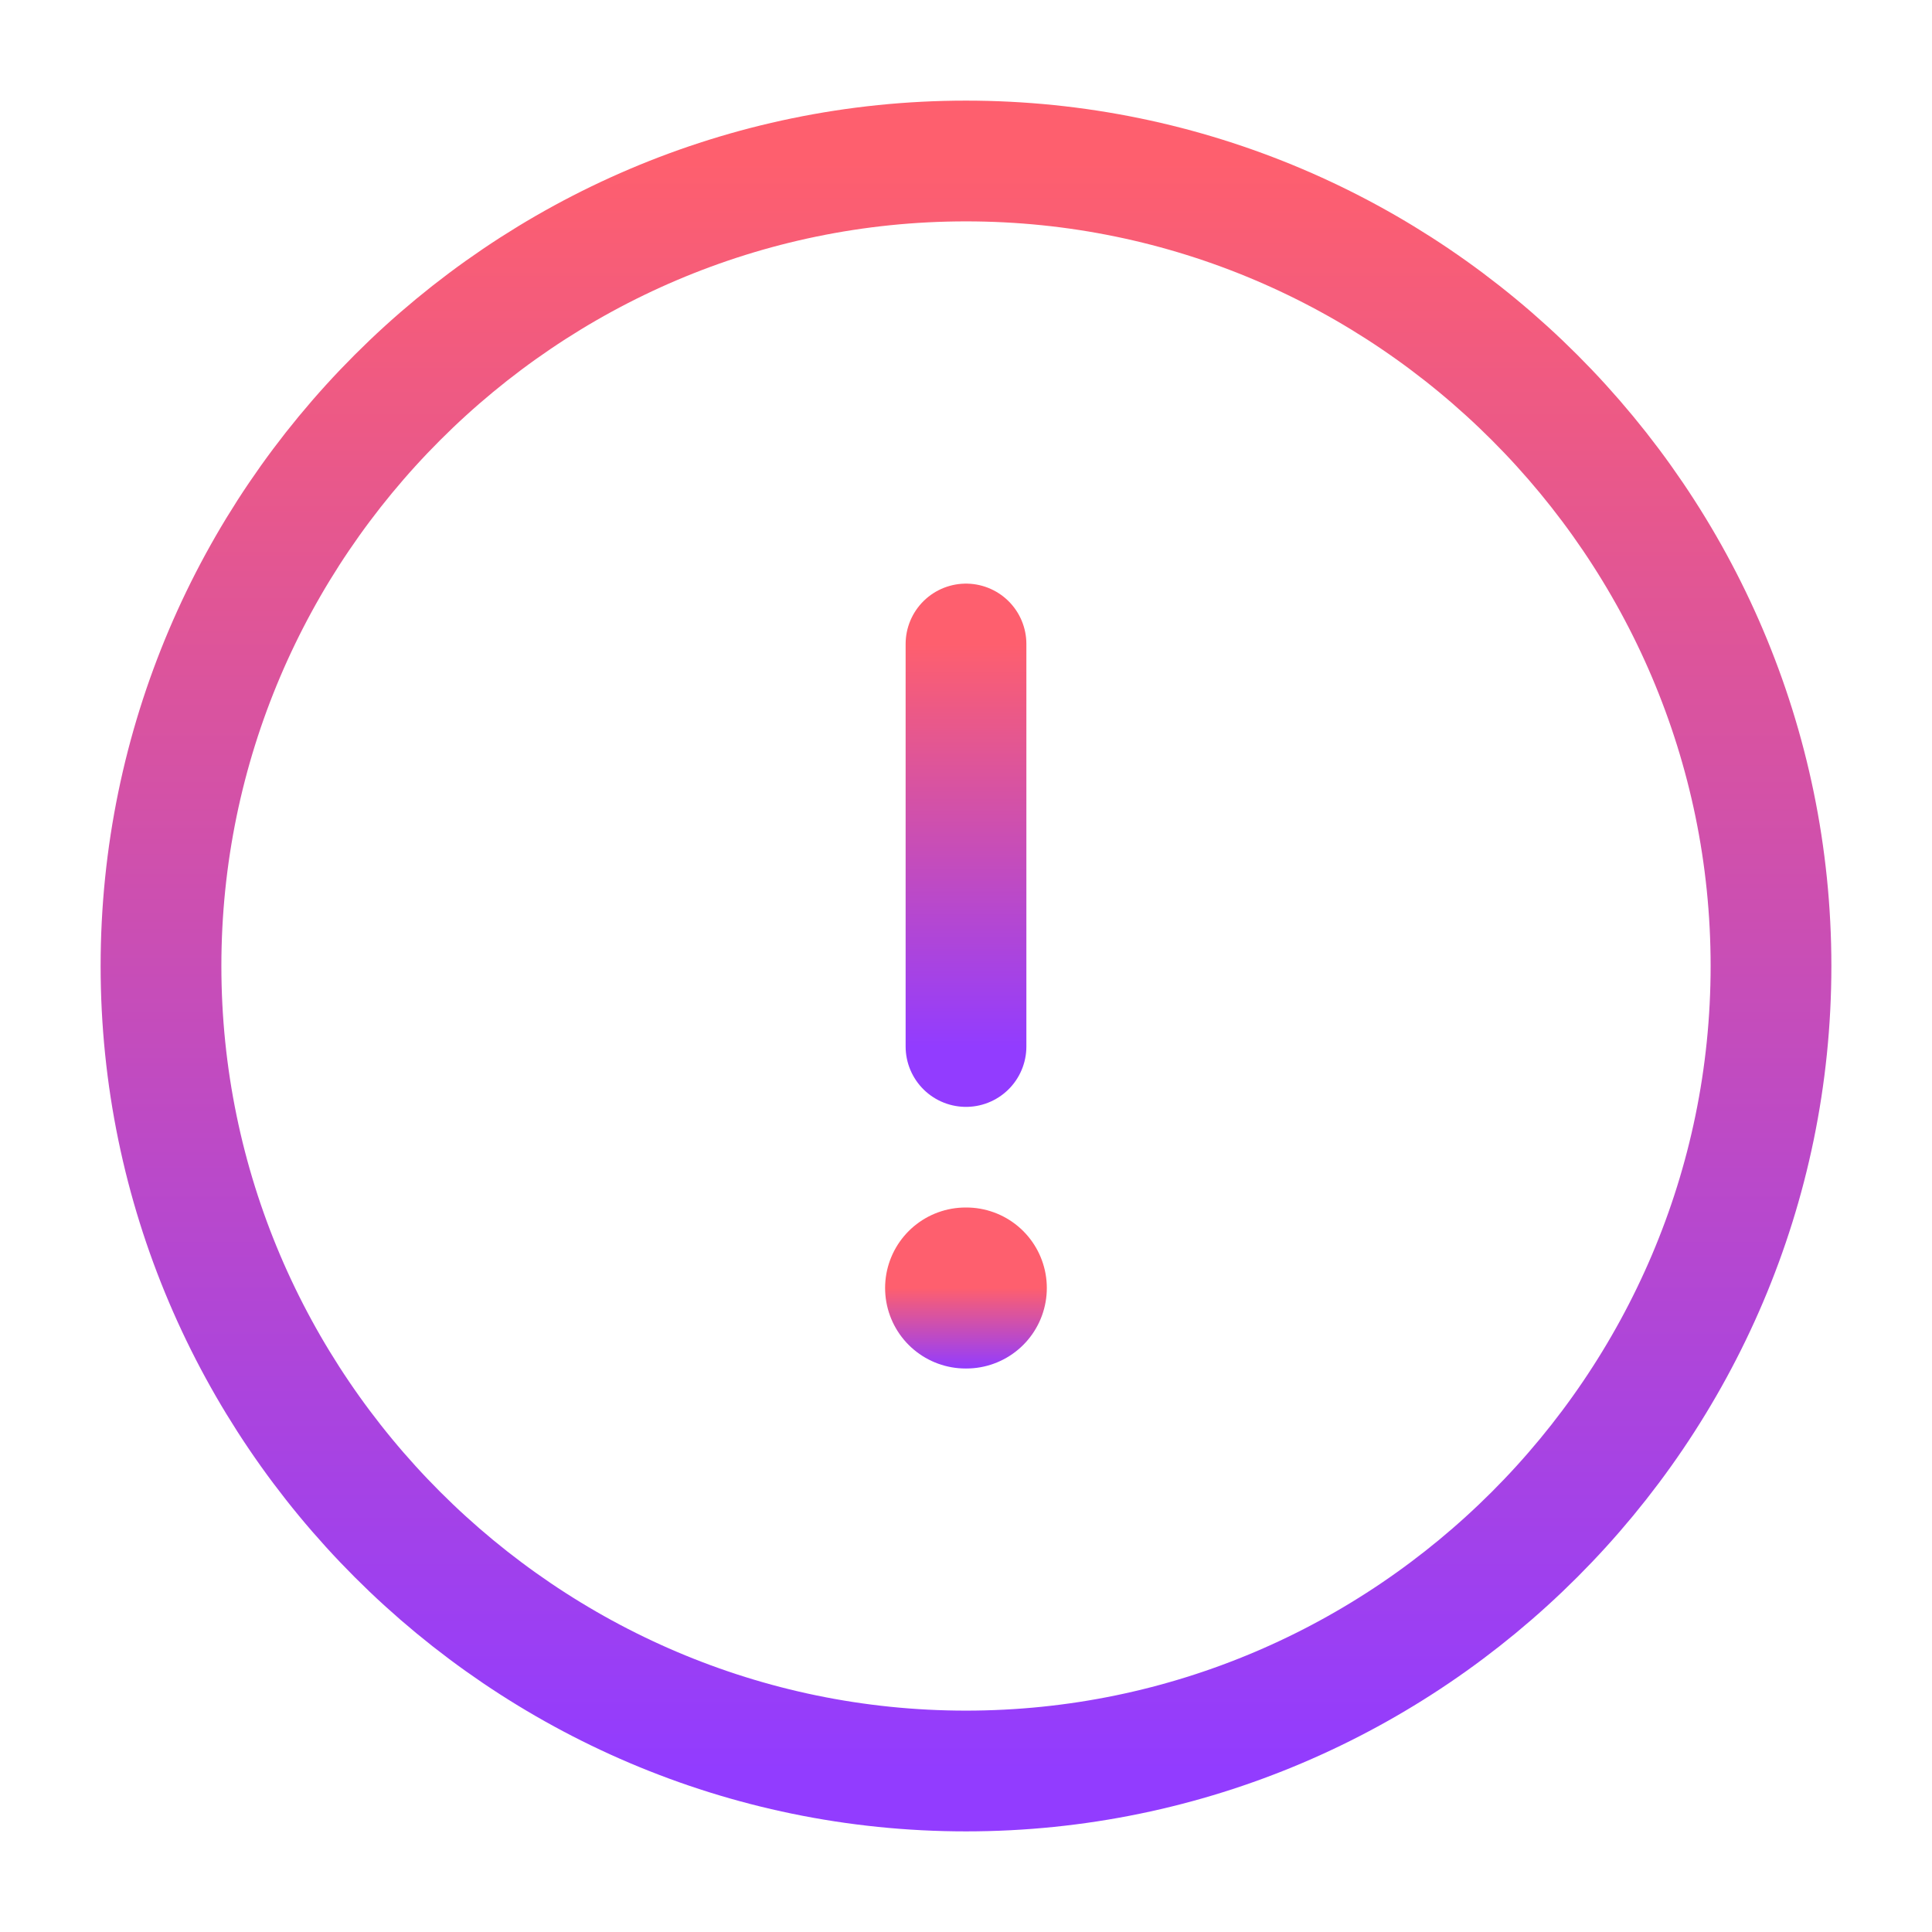
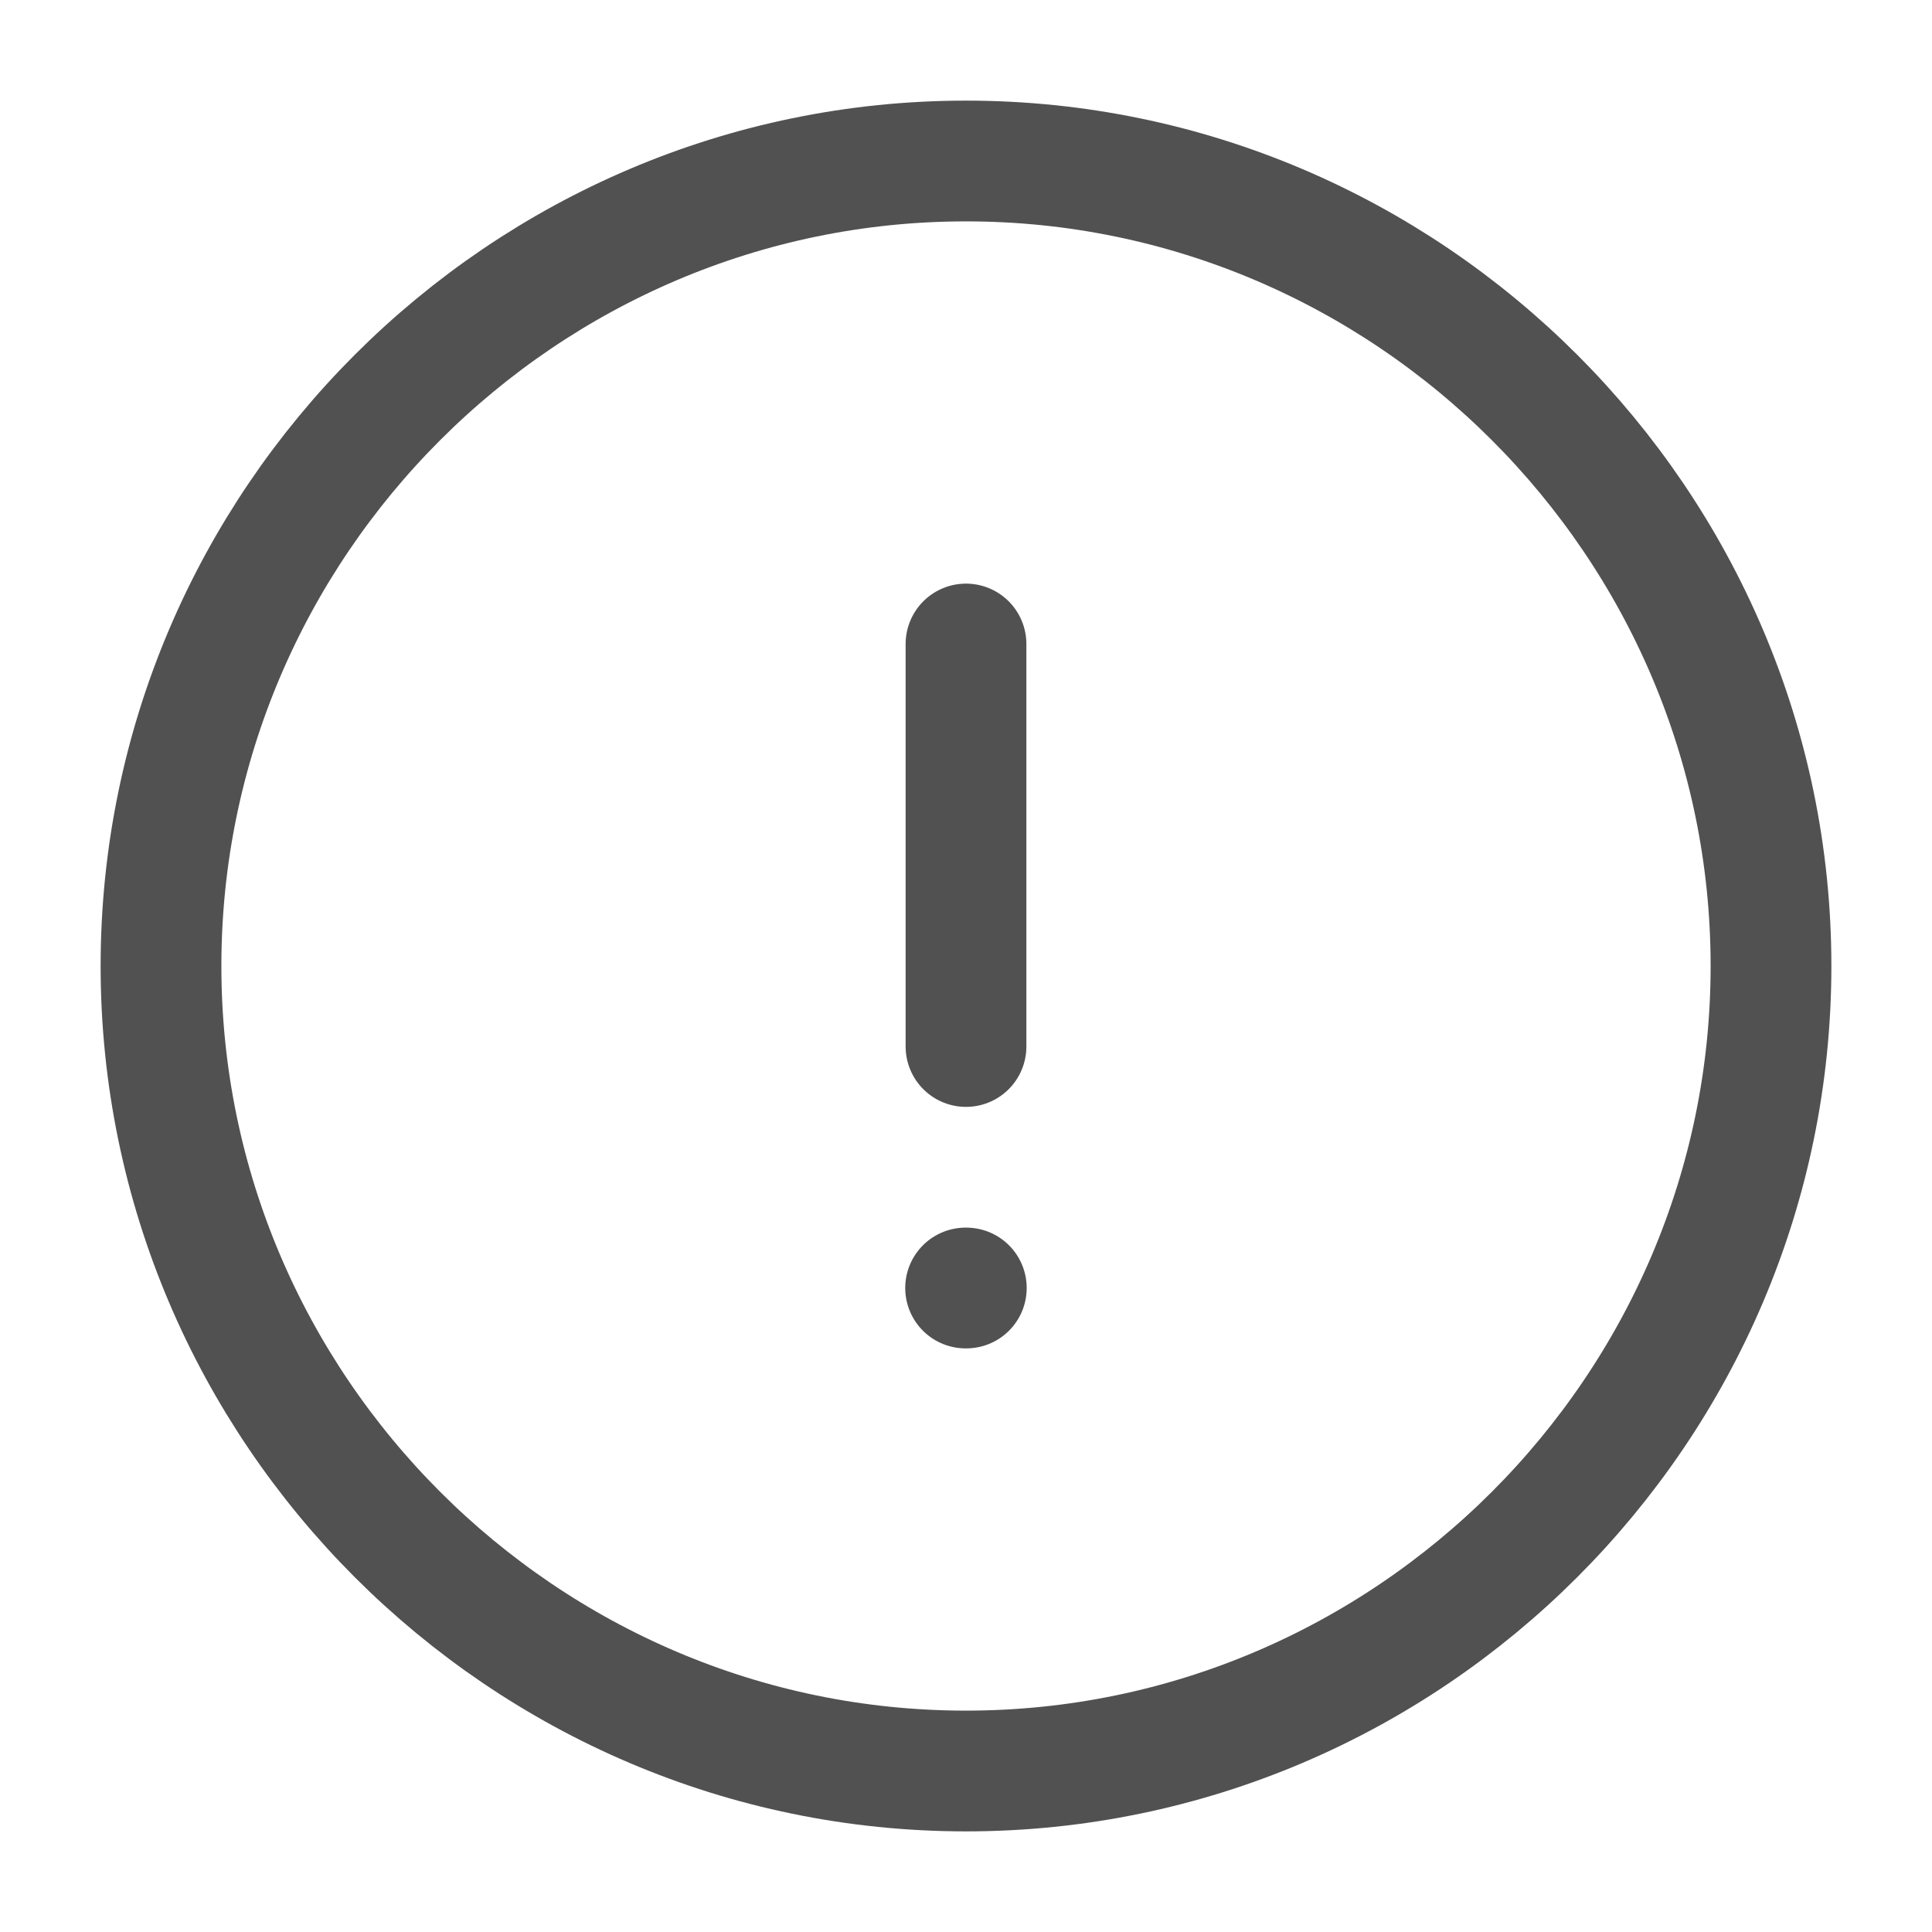
<svg xmlns="http://www.w3.org/2000/svg" width="24" height="24" viewBox="0 0 24 24" fill="none">
-   <path d="M12 22C17.5 22 22 17.5 22 12C22 6.5 17.5 2 12 2C6.5 2 2 6.5 2 12C2 17.5 6.5 22 12 22Z" stroke="url(#paint0_linear_2137_53)" stroke-width="1.5" stroke-linecap="round" stroke-linejoin="round" />
-   <path d="M12 8V13" stroke="url(#paint1_linear_2137_53)" stroke-width="1.5" stroke-linecap="round" stroke-linejoin="round" />
-   <path d="M11.995 16H12.004" stroke="url(#paint2_linear_2137_53)" stroke-width="2" stroke-linecap="round" stroke-linejoin="round" />
-   <defs>
-     <linearGradient id="paint0_linear_2137_53" x1="12" y1="2" x2="12" y2="22" gradientUnits="userSpaceOnUse">
-       <stop stop-color="#FE5F6E" />
-       <stop offset="1" stop-color="#923CFF" />
-     </linearGradient>
-     <linearGradient id="paint1_linear_2137_53" x1="12.5" y1="8" x2="12.5" y2="13" gradientUnits="userSpaceOnUse">
-       <stop stop-color="#FE5F6E" />
-       <stop offset="1" stop-color="#923CFF" />
-     </linearGradient>
-     <linearGradient id="paint2_linear_2137_53" x1="11.999" y1="16" x2="11.999" y2="17" gradientUnits="userSpaceOnUse">
-       <stop stop-color="#FE5F6E" />
-       <stop offset="1" stop-color="#923CFF" />
-     </linearGradient>
-   </defs>
+   <path d="M12 22C17.5 22 22 17.5 22 12C22 6.5 17.5 2 12 2C6.5 2 2 6.5 2 12C2 17.5 6.5 22 12 22Z" stroke="#515151" stroke-width="1.5" stroke-linecap="round" stroke-linejoin="round" />
+   <path d="M12 8V13" stroke="#515151" stroke-width="1.5" stroke-linecap="round" stroke-linejoin="round" />
+   <path d="M11.995 16H12.004" stroke="#515151" stroke-width="1.5" stroke-linecap="round" stroke-linejoin="round" />
</svg>
